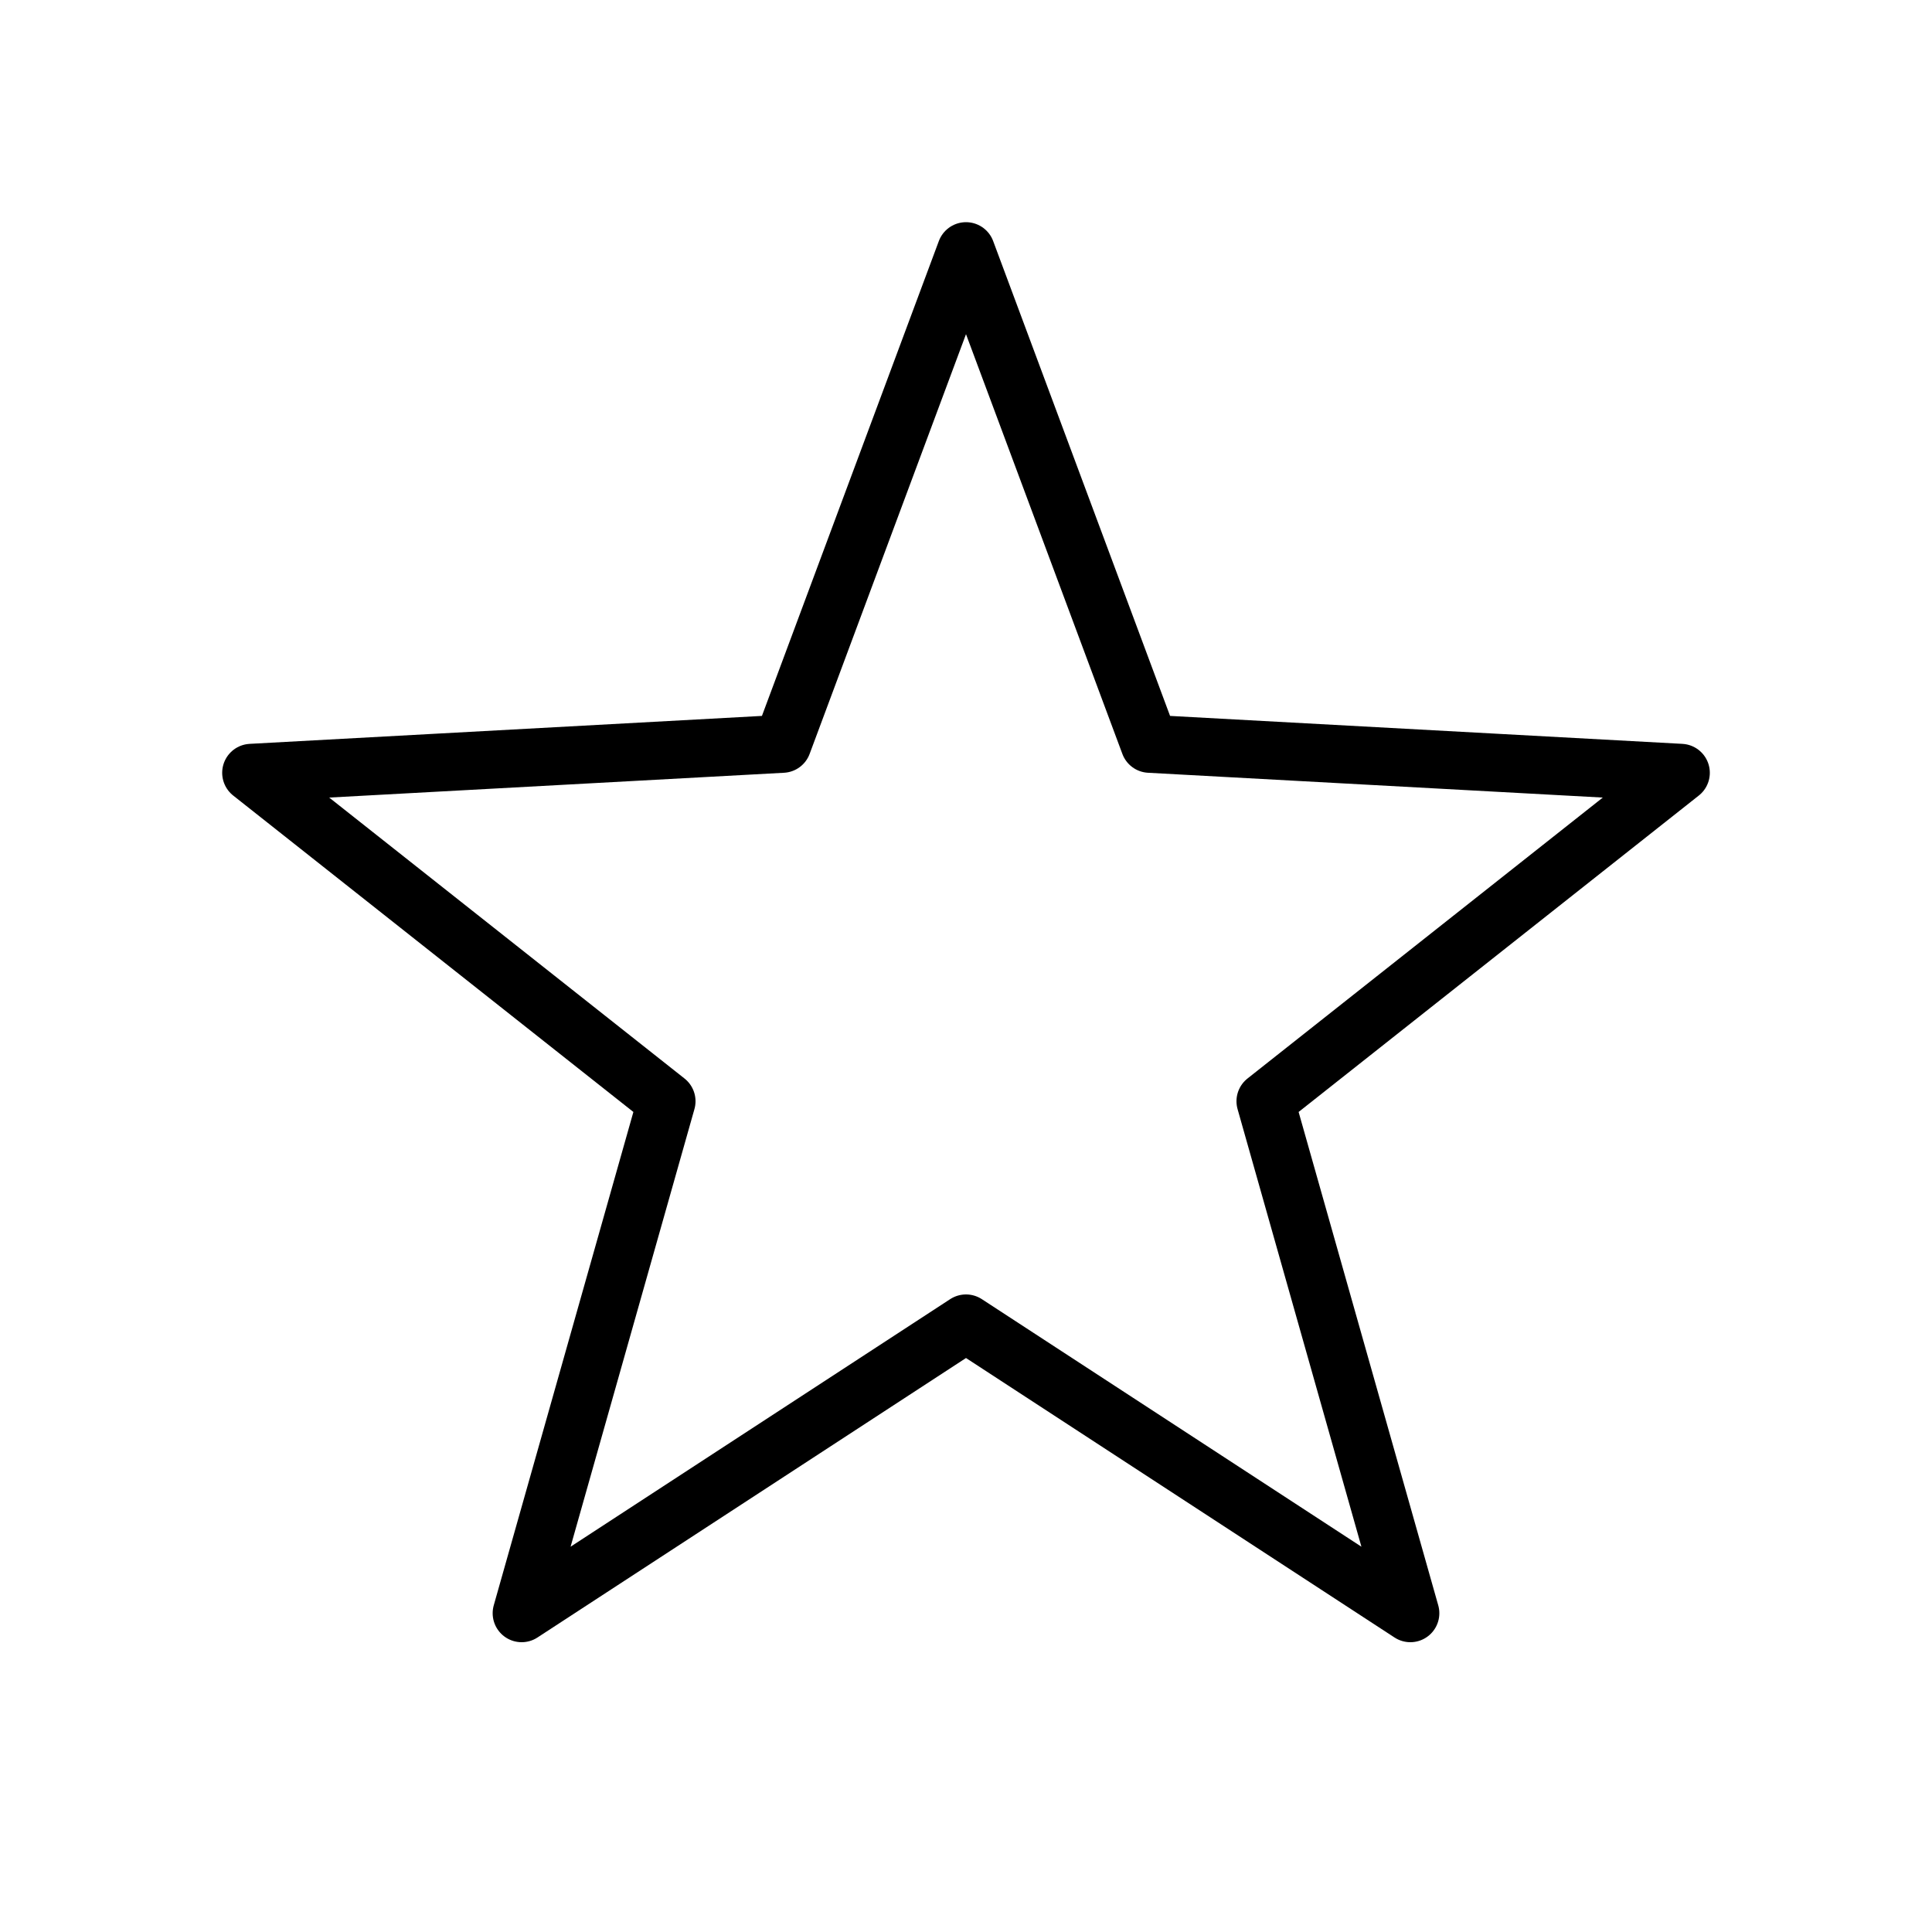
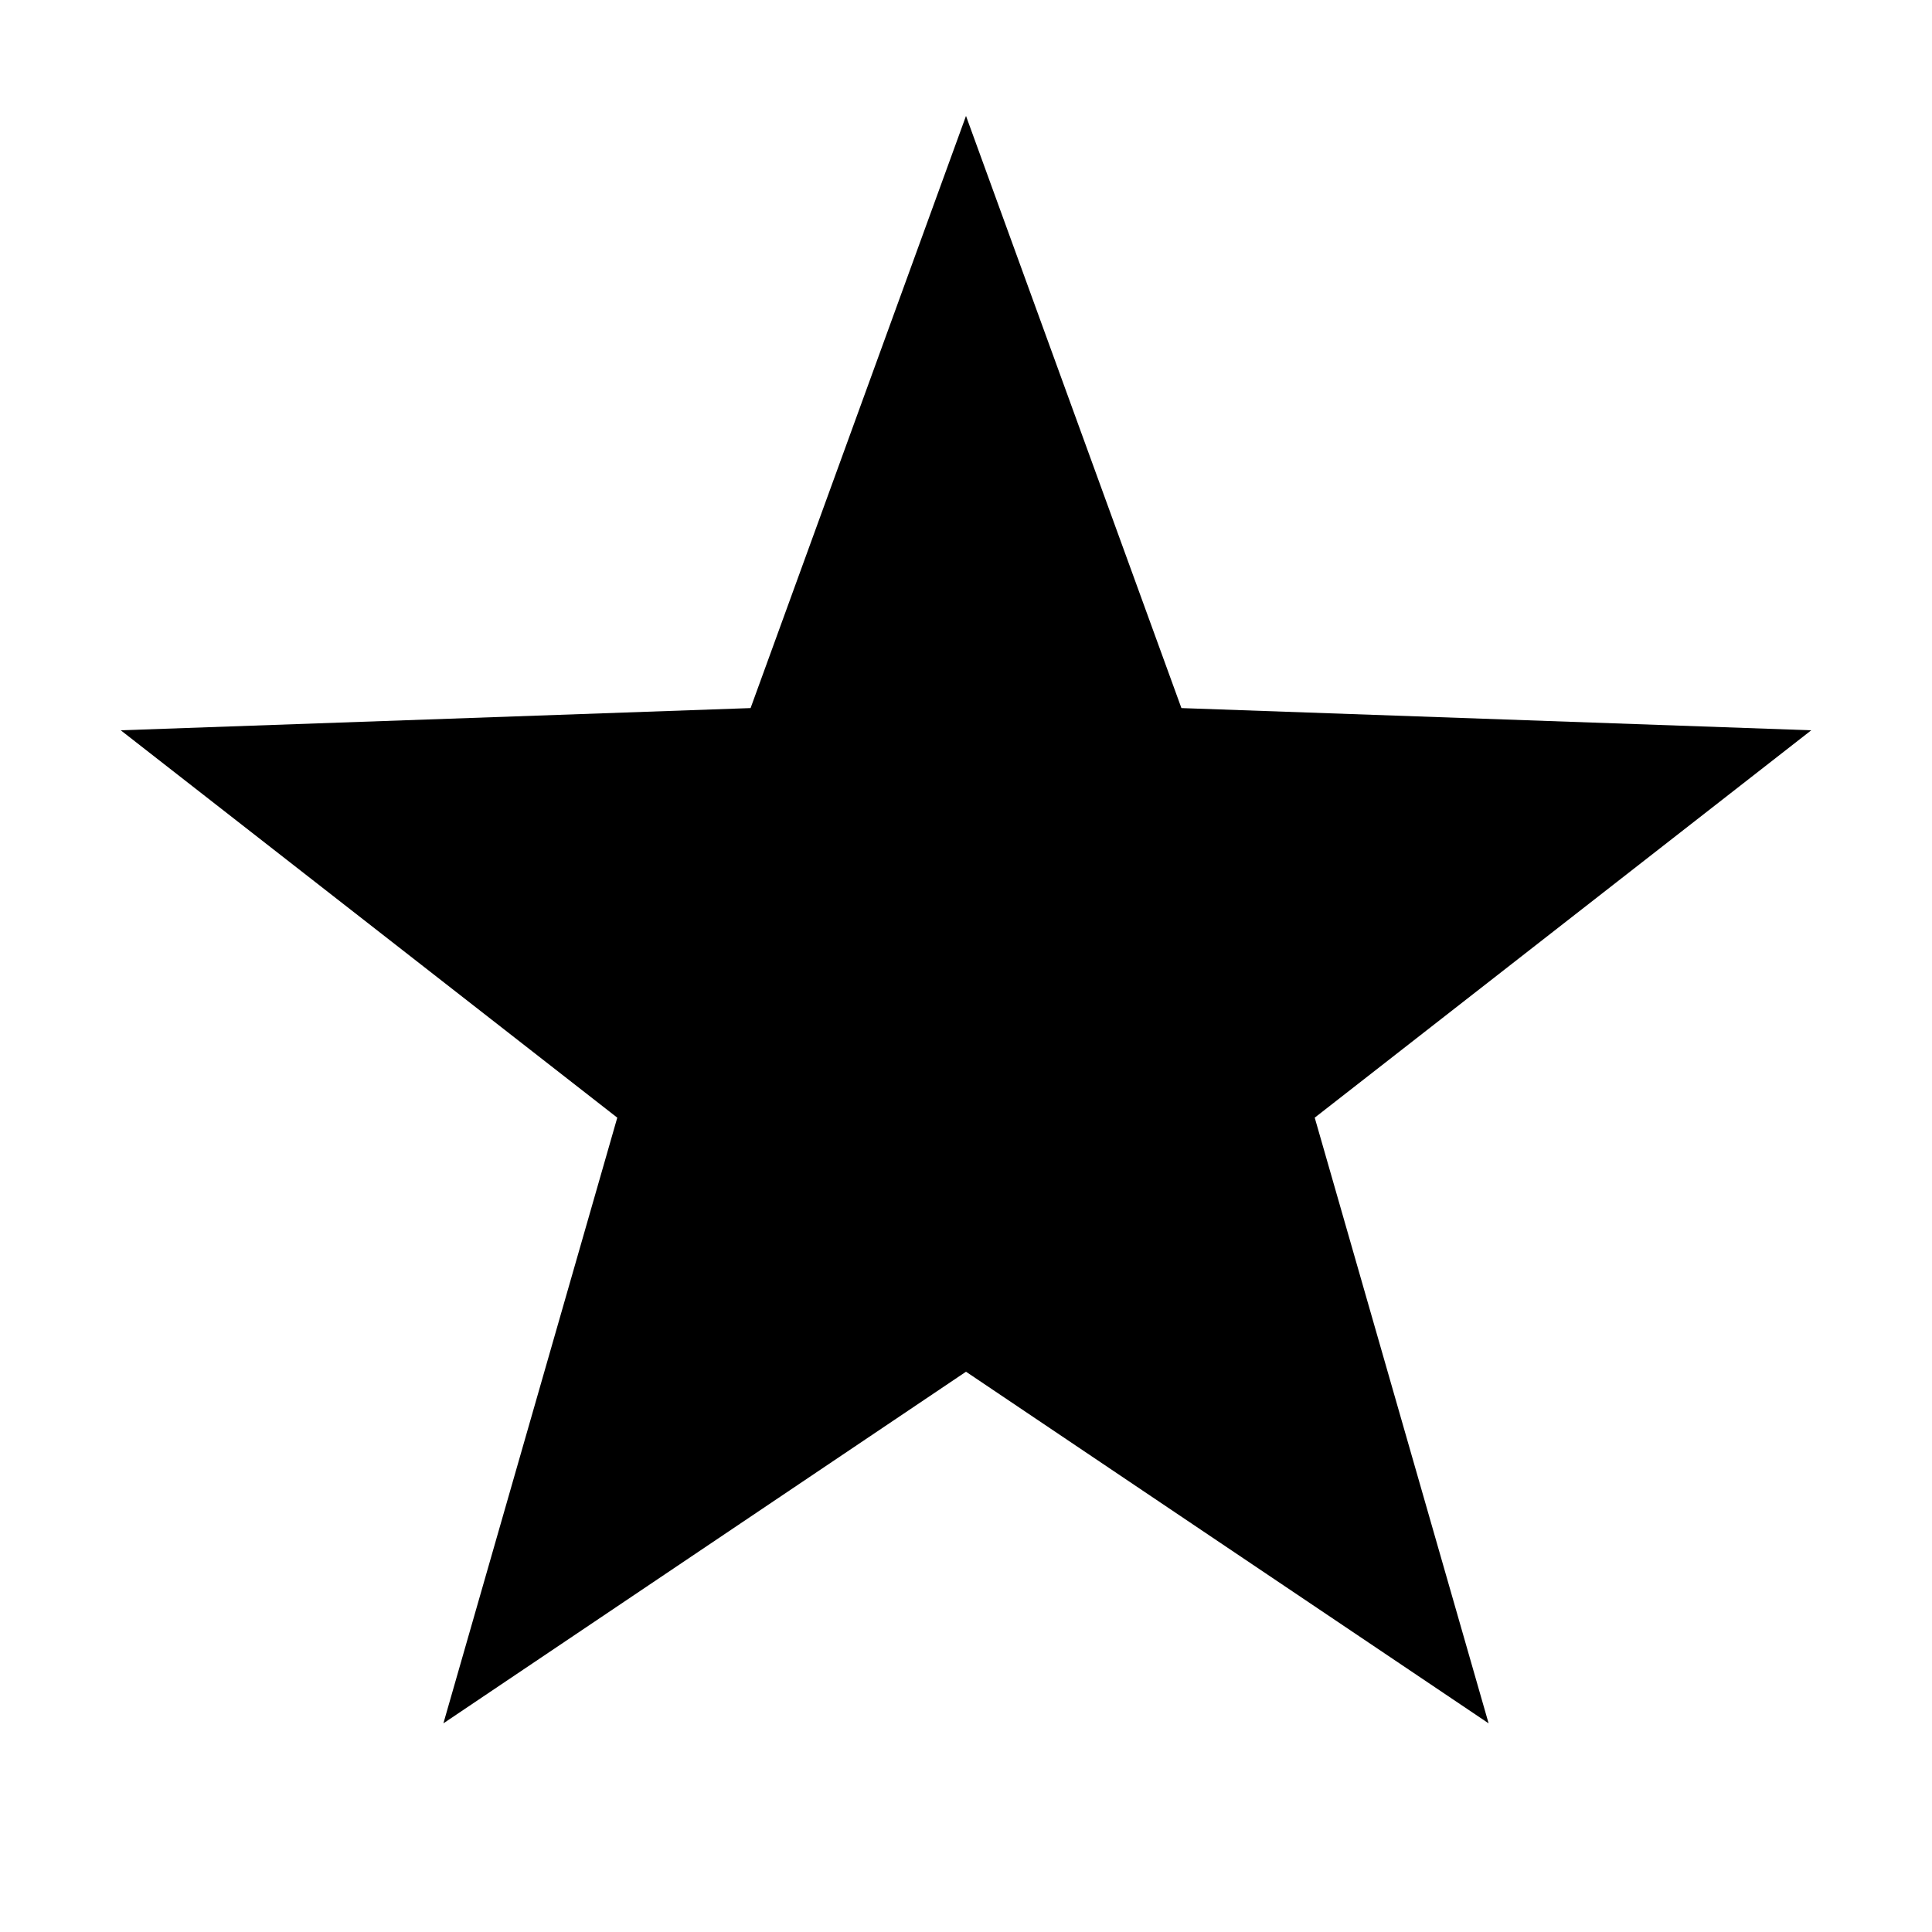
<svg xmlns="http://www.w3.org/2000/svg" viewBox="0 0 200 200">
-   <g fill="none" stroke="#000000" stroke-width="6" stroke-linecap="round" stroke-linejoin="round">
-     <polygon points="100,26 119,77 174,80 131,114 146,167 100,137 54,167 69,114 26,80 81,77" />
-   </g>
+   <path d="M 100.0,12.0 L 122.3,73.3 L 187.5,75.6 L 136.1,115.7 L 154.1,178.4 L 100.0,142.0 L 45.9,178.4 L 63.9,115.7 L 12.5,75.6 L 77.7,73.3 Z" fill="#000000" />
</svg>
